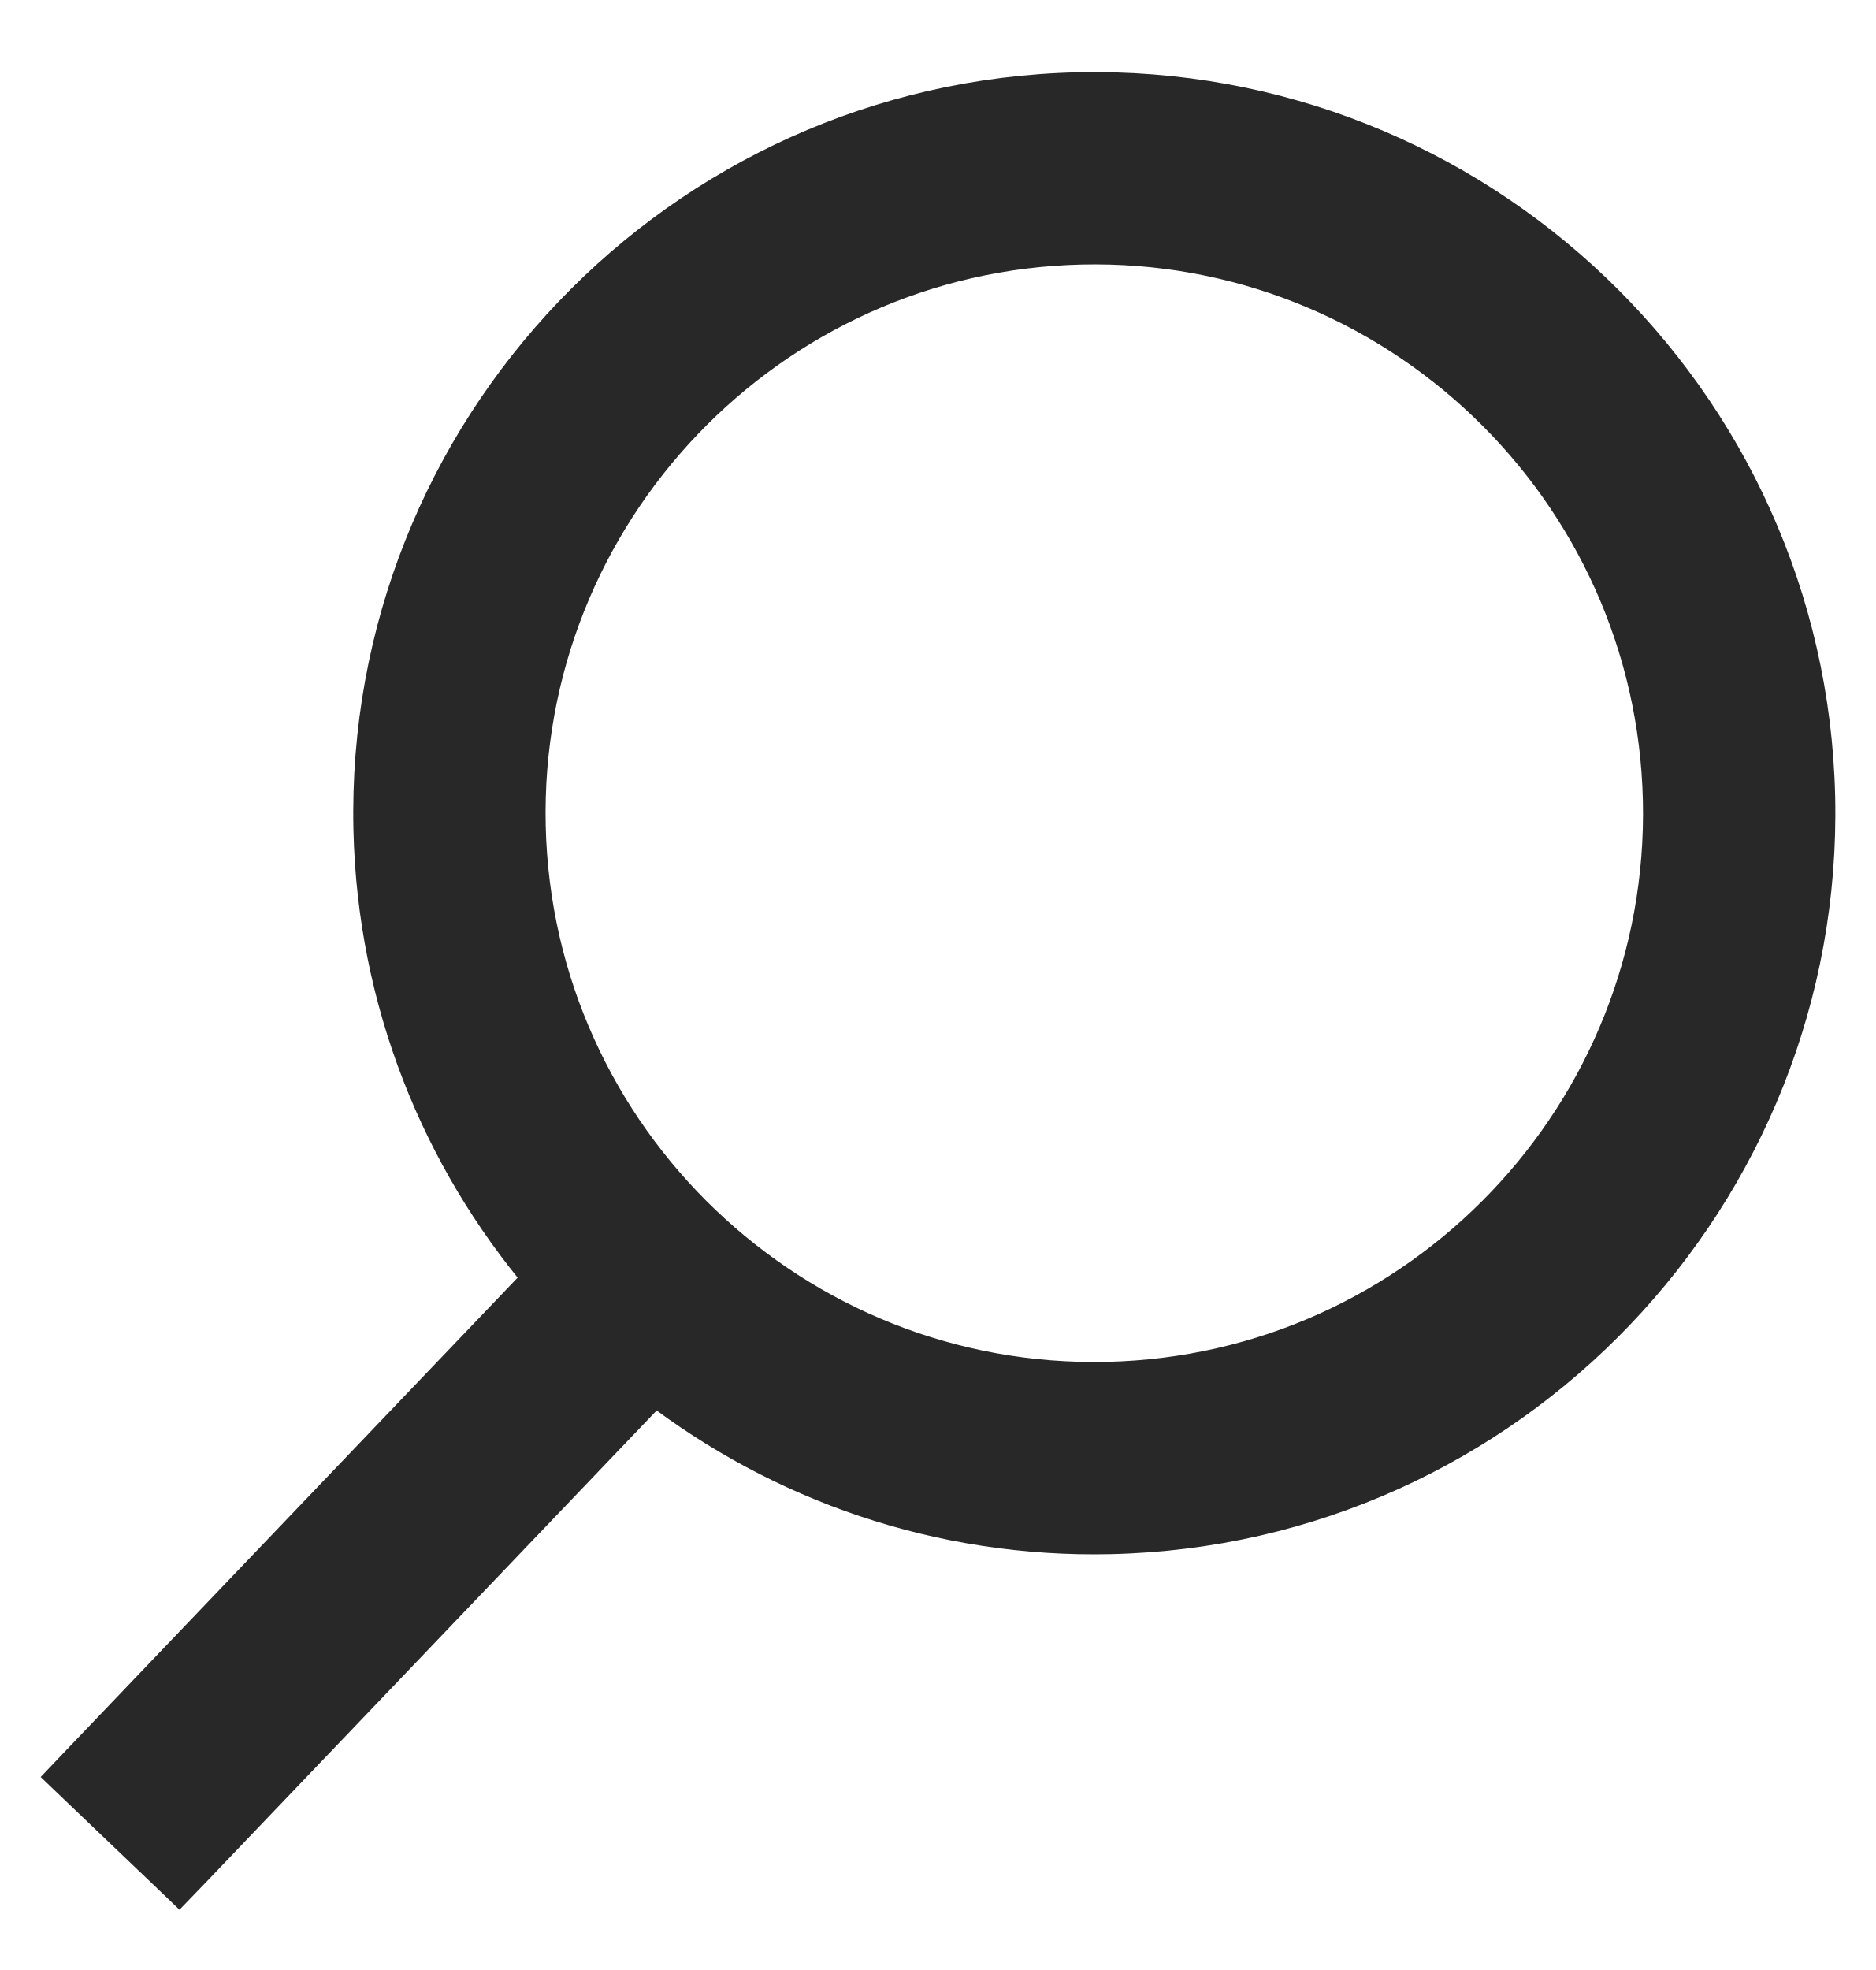
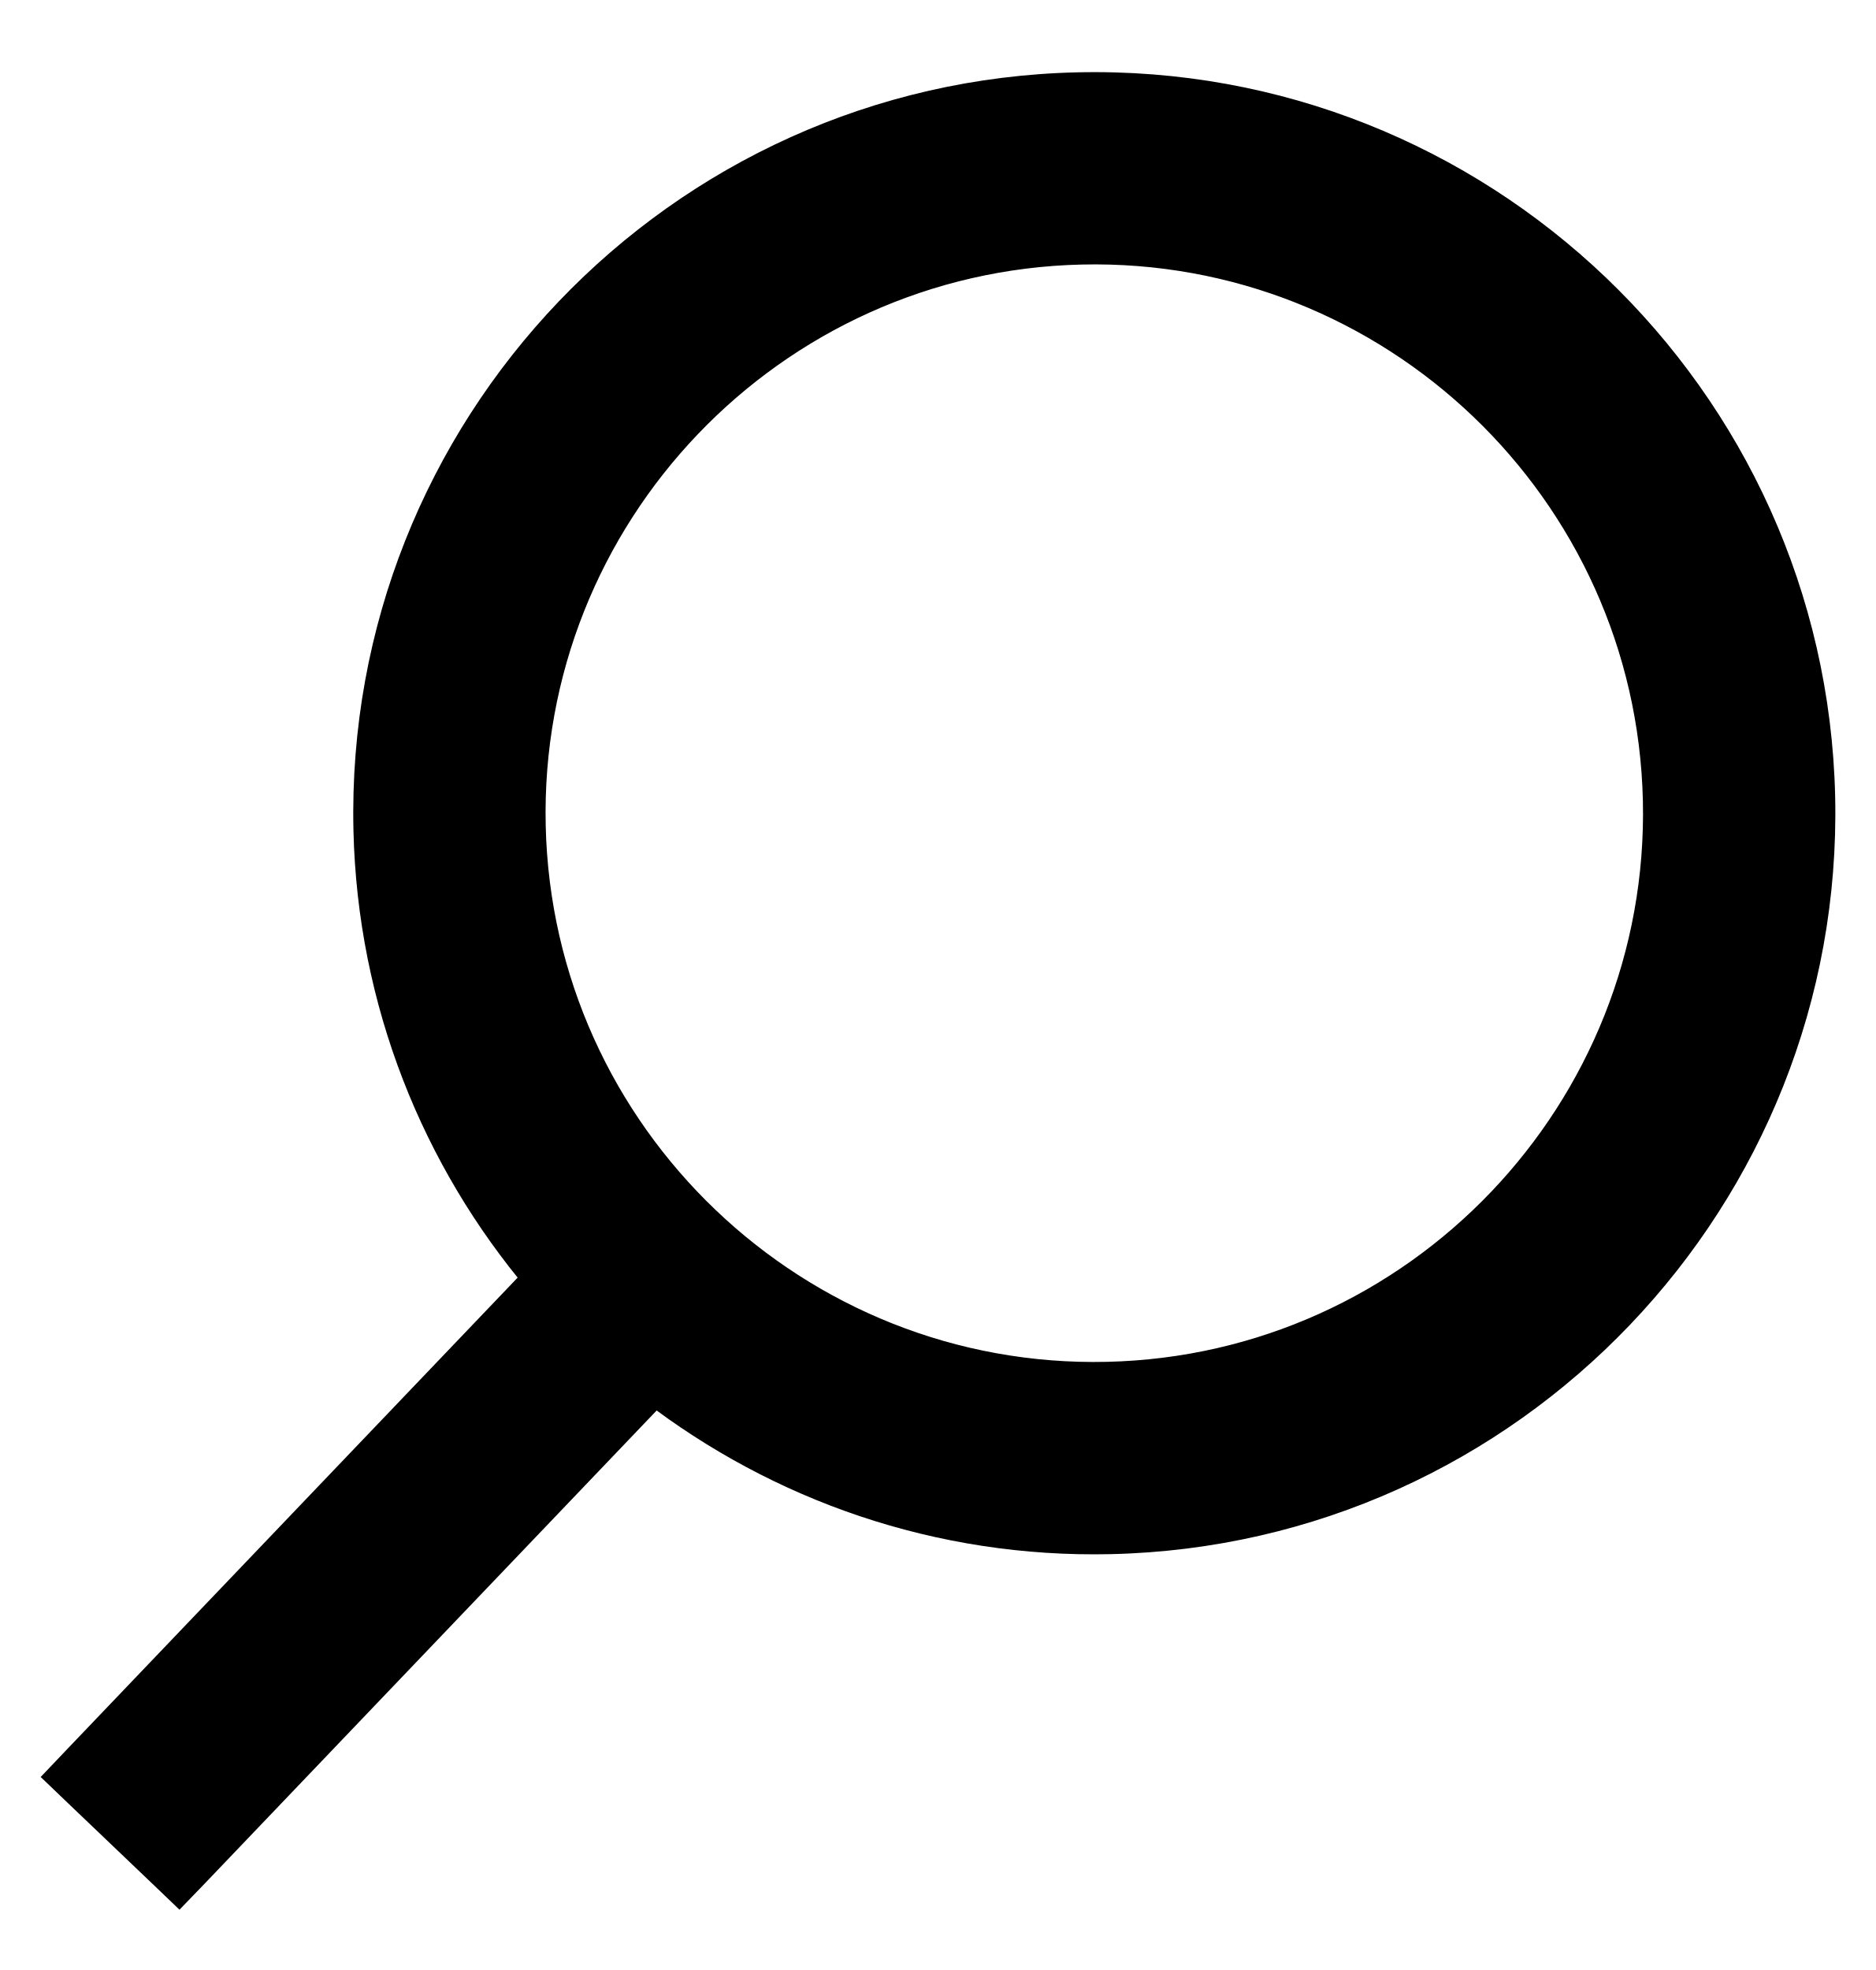
<svg xmlns="http://www.w3.org/2000/svg" width="20" height="21" viewBox="0 0 20 21" fill="none">
-   <path d="M1.764 19.937L1.908 20.075L2.047 19.931L6.979 14.769C8.323 15.805 10.015 16.409 11.841 16.367C16.087 16.27 19.461 12.739 19.365 8.494C19.268 4.249 15.736 0.874 11.491 0.971C7.246 1.067 3.872 4.599 3.968 8.844C4.01 10.67 4.69 12.333 5.786 13.629L0.854 18.791L0.716 18.936L0.86 19.074L1.764 19.937ZM5.618 8.806C5.542 5.472 8.194 2.696 11.529 2.62C14.864 2.544 17.639 5.196 17.715 8.531C17.791 11.866 15.139 14.642 11.804 14.717C8.469 14.793 5.694 12.141 5.618 8.806Z" fill="#282828" stroke="#282828" stroke-width="0.4" />
+   <path d="M1.764 19.937L1.908 20.075L2.047 19.931L6.979 14.769C8.323 15.805 10.015 16.409 11.841 16.367C16.087 16.27 19.461 12.739 19.365 8.494C19.268 4.249 15.736 0.874 11.491 0.971C7.246 1.067 3.872 4.599 3.968 8.844C4.01 10.67 4.69 12.333 5.786 13.629L0.854 18.791L0.716 18.936L0.86 19.074L1.764 19.937ZM5.618 8.806C5.542 5.472 8.194 2.696 11.529 2.62C14.864 2.544 17.639 5.196 17.715 8.531C17.791 11.866 15.139 14.642 11.804 14.717C8.469 14.793 5.694 12.141 5.618 8.806Z" fill="currentColor" stroke="currentColor" stroke-width="0.4" />
</svg>
